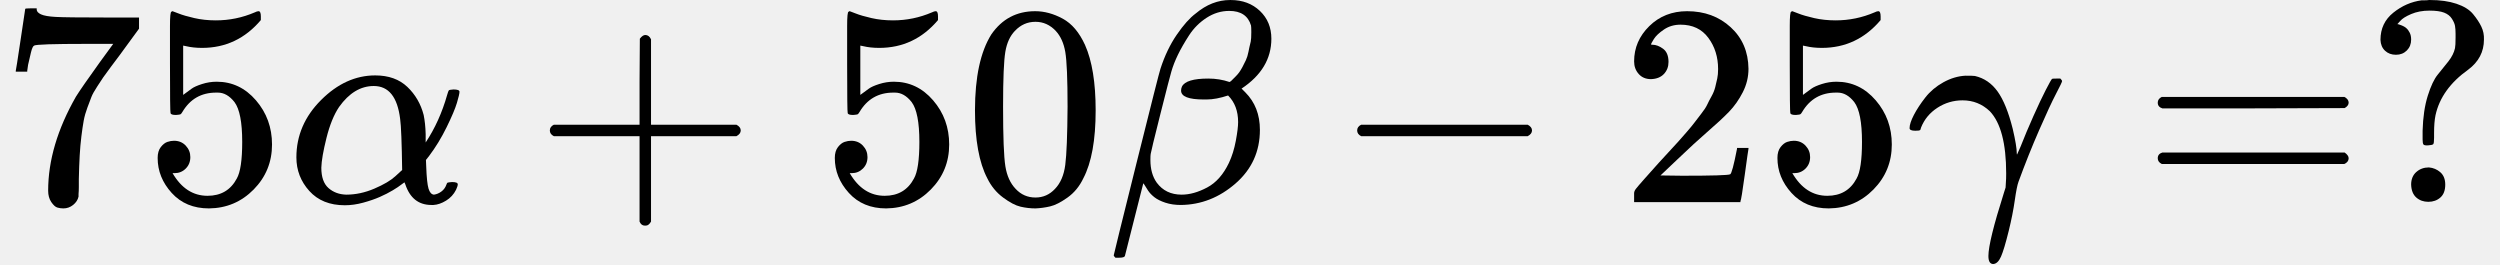
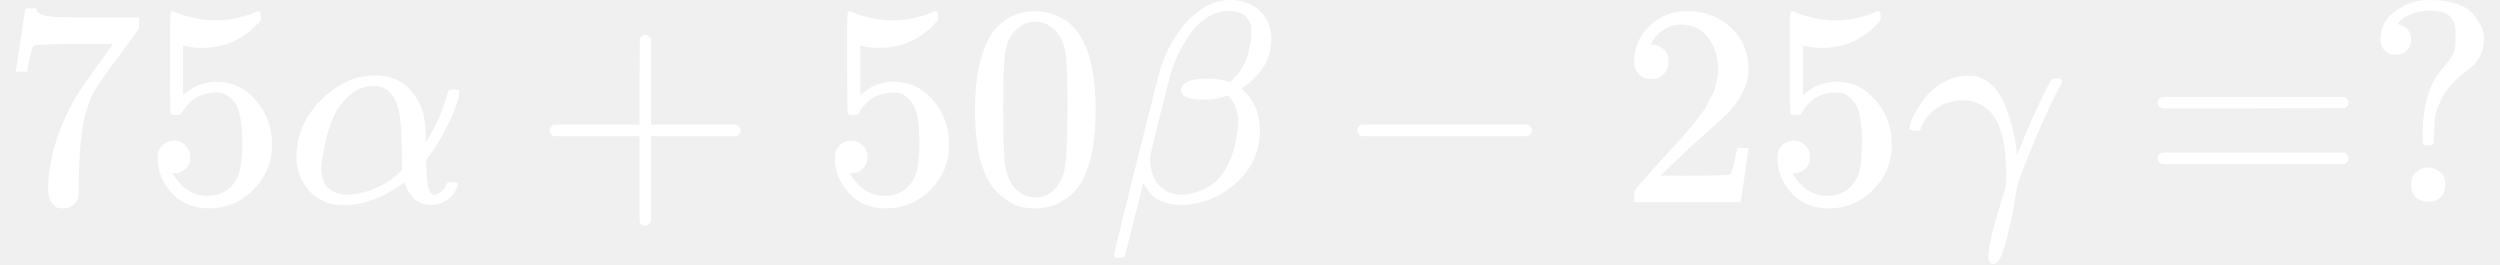
- <svg xmlns="http://www.w3.org/2000/svg" xmlns:xlink="http://www.w3.org/1999/xlink" width="157.856px" height="16.672px" viewBox="0 -705 8721.7 921" aria-hidden="true">
+ <svg xmlns="http://www.w3.org/2000/svg" xmlns:xlink="http://www.w3.org/1999/xlink" width="157.856px" height="16.672px" viewBox="0 -705 8721.7 921" aria-hidden="true" fill="#ffffff">
  <defs>
    <path id="MJX-12-TEX-N-37" d="M55 458Q56 460 72 567L88 674Q88 676 108 676H128V672Q128 662 143 655T195 646T364 644H485V605L417 512Q408 500 387 472T360 435T339 403T319 367T305 330T292 284T284 230T278 162T275 80Q275 66 275 52T274 28V19Q270 2 255 -10T221 -22Q210 -22 200 -19T179 0T168 40Q168 198 265 368Q285 400 349 489L395 552H302Q128 552 119 546Q113 543 108 522T98 479L95 458V455H55V458Z" />
    <path id="MJX-12-TEX-N-35" d="M164 157Q164 133 148 117T109 101H102Q148 22 224 22Q294 22 326 82Q345 115 345 210Q345 313 318 349Q292 382 260 382H254Q176 382 136 314Q132 307 129 306T114 304Q97 304 95 310Q93 314 93 485V614Q93 664 98 664Q100 666 102 666Q103 666 123 658T178 642T253 634Q324 634 389 662Q397 666 402 666Q410 666 410 648V635Q328 538 205 538Q174 538 149 544L139 546V374Q158 388 169 396T205 412T256 420Q337 420 393 355T449 201Q449 109 385 44T229 -22Q148 -22 99 32T50 154Q50 178 61 192T84 210T107 214Q132 214 148 197T164 157Z" />
    <path id="MJX-12-TEX-I-1D6FC" d="M34 156Q34 270 120 356T309 442Q379 442 421 402T478 304Q484 275 485 237V208Q534 282 560 374Q564 388 566 390T582 393Q603 393 603 385Q603 376 594 346T558 261T497 161L486 147L487 123Q489 67 495 47T514 26Q528 28 540 37T557 60Q559 67 562 68T577 70Q597 70 597 62Q597 56 591 43Q579 19 556 5T512 -10H505Q438 -10 414 62L411 69L400 61Q390 53 370 41T325 18T267 -2T203 -11Q124 -11 79 39T34 156ZM208 26Q257 26 306 47T379 90L403 112Q401 255 396 290Q382 405 304 405Q235 405 183 332Q156 292 139 224T121 120Q121 71 146 49T208 26Z" />
    <path id="MJX-12-TEX-N-2B" d="M56 237T56 250T70 270H369V420L370 570Q380 583 389 583Q402 583 409 568V270H707Q722 262 722 250T707 230H409V-68Q401 -82 391 -82H389H387Q375 -82 369 -68V230H70Q56 237 56 250Z" />
    <path id="MJX-12-TEX-N-30" d="M96 585Q152 666 249 666Q297 666 345 640T423 548Q460 465 460 320Q460 165 417 83Q397 41 362 16T301 -15T250 -22Q224 -22 198 -16T137 16T82 83Q39 165 39 320Q39 494 96 585ZM321 597Q291 629 250 629Q208 629 178 597Q153 571 145 525T137 333Q137 175 145 125T181 46Q209 16 250 16Q290 16 318 46Q347 76 354 130T362 333Q362 478 354 524T321 597Z" />
    <path id="MJX-12-TEX-I-1D6FD" d="M29 -194Q23 -188 23 -186Q23 -183 102 134T186 465Q208 533 243 584T309 658Q365 705 429 705H431Q493 705 533 667T573 570Q573 465 469 396L482 383Q533 332 533 252Q533 139 448 65T257 -10Q227 -10 203 -2T165 17T143 40T131 59T126 65L62 -188Q60 -194 42 -194H29ZM353 431Q392 431 427 419L432 422Q436 426 439 429T449 439T461 453T472 471T484 495T493 524T501 560Q503 569 503 593Q503 611 502 616Q487 667 426 667Q384 667 347 643T286 582T247 514T224 455Q219 439 186 308T152 168Q151 163 151 147Q151 99 173 68Q204 26 260 26Q302 26 349 51T425 137Q441 171 449 214T457 279Q457 337 422 372Q380 358 347 358H337Q258 358 258 389Q258 396 261 403Q275 431 353 431Z" />
    <path id="MJX-12-TEX-N-2212" d="M84 237T84 250T98 270H679Q694 262 694 250T679 230H98Q84 237 84 250Z" />
    <path id="MJX-12-TEX-N-32" d="M109 429Q82 429 66 447T50 491Q50 562 103 614T235 666Q326 666 387 610T449 465Q449 422 429 383T381 315T301 241Q265 210 201 149L142 93L218 92Q375 92 385 97Q392 99 409 186V189H449V186Q448 183 436 95T421 3V0H50V19V31Q50 38 56 46T86 81Q115 113 136 137Q145 147 170 174T204 211T233 244T261 278T284 308T305 340T320 369T333 401T340 431T343 464Q343 527 309 573T212 619Q179 619 154 602T119 569T109 550Q109 549 114 549Q132 549 151 535T170 489Q170 464 154 447T109 429Z" />
    <path id="MJX-12-TEX-I-1D6FE" d="M31 249Q11 249 11 258Q11 275 26 304T66 365T129 418T206 441Q233 441 239 440Q287 429 318 386T371 255Q385 195 385 170Q385 166 386 166L398 193Q418 244 443 300T486 391T508 430Q510 431 524 431H537Q543 425 543 422Q543 418 522 378T463 251T391 71Q385 55 378 6T357 -100Q341 -165 330 -190T303 -216Q286 -216 286 -188Q286 -138 340 32L346 51L347 69Q348 79 348 100Q348 257 291 317Q251 355 196 355Q148 355 108 329T51 260Q49 251 47 251Q45 249 31 249Z" />
    <path id="MJX-12-TEX-N-3D" d="M56 347Q56 360 70 367H707Q722 359 722 347Q722 336 708 328L390 327H72Q56 332 56 347ZM56 153Q56 168 72 173H708Q722 163 722 153Q722 140 707 133H70Q56 140 56 153Z" />
    <path id="MJX-12-TEX-N-3F" d="M226 668Q190 668 162 656T124 632L114 621Q116 621 119 620T130 616T145 607T157 591T162 567Q162 544 147 529T109 514T71 528T55 566Q55 625 100 661T199 704Q201 704 210 704T224 705H228Q281 705 320 692T378 656T407 612T416 567Q416 503 361 462Q267 395 247 303Q242 279 242 241V224Q242 205 239 202T222 198T205 201T202 218V249Q204 320 220 371T255 445T292 491T315 537Q317 546 317 574V587Q317 604 315 615T304 640T277 661T226 668ZM162 61Q162 89 180 105T224 121Q247 119 264 104T281 61Q281 31 264 16T222 1Q197 1 180 16T162 61Z" />
  </defs>
-   <g stroke="currentColor" fill="currentColor" stroke-width="0" transform="scale(1,-1)">
+   <g stroke="#ffffff" fill="#ffffff" stroke-width="0" transform="scale(1,-1)">
    <g data-mml-node="math">
      <g data-mml-node="mn">
        <use data-c="37" xlink:href="#MJX-12-TEX-N-37" />
        <use data-c="35" xlink:href="#MJX-12-TEX-N-35" transform="translate(500,0)" />
      </g>
      <g data-mml-node="mi" transform="translate(1000,0)">
        <use data-c="1D6FC" xlink:href="#MJX-12-TEX-I-1D6FC" />
      </g>
      <g data-mml-node="mo" transform="translate(1862.2,0)">
        <use data-c="2B" xlink:href="#MJX-12-TEX-N-2B" />
      </g>
      <g data-mml-node="mn" transform="translate(2862.4,0)">
        <use data-c="35" xlink:href="#MJX-12-TEX-N-35" />
        <use data-c="30" xlink:href="#MJX-12-TEX-N-30" transform="translate(500,0)" />
      </g>
      <g data-mml-node="mi" transform="translate(3862.4,0)">
        <use data-c="1D6FD" xlink:href="#MJX-12-TEX-I-1D6FD" />
      </g>
      <g data-mml-node="mo" transform="translate(4650.7,0)">
        <use data-c="2212" xlink:href="#MJX-12-TEX-N-2212" />
      </g>
      <g data-mml-node="mn" transform="translate(5650.9,0)">
        <use data-c="32" xlink:href="#MJX-12-TEX-N-32" />
        <use data-c="35" xlink:href="#MJX-12-TEX-N-35" transform="translate(500,0)" />
      </g>
      <g data-mml-node="mi" transform="translate(6650.9,0)">
        <use data-c="1D6FE" xlink:href="#MJX-12-TEX-I-1D6FE" />
      </g>
      <g data-mml-node="mo" transform="translate(7471.7,0)">
        <use data-c="3D" xlink:href="#MJX-12-TEX-N-3D" />
      </g>
      <g data-mml-node="mo" transform="translate(8249.7,0)">
        <use data-c="3F" xlink:href="#MJX-12-TEX-N-3F" />
      </g>
    </g>
  </g>
</svg>
